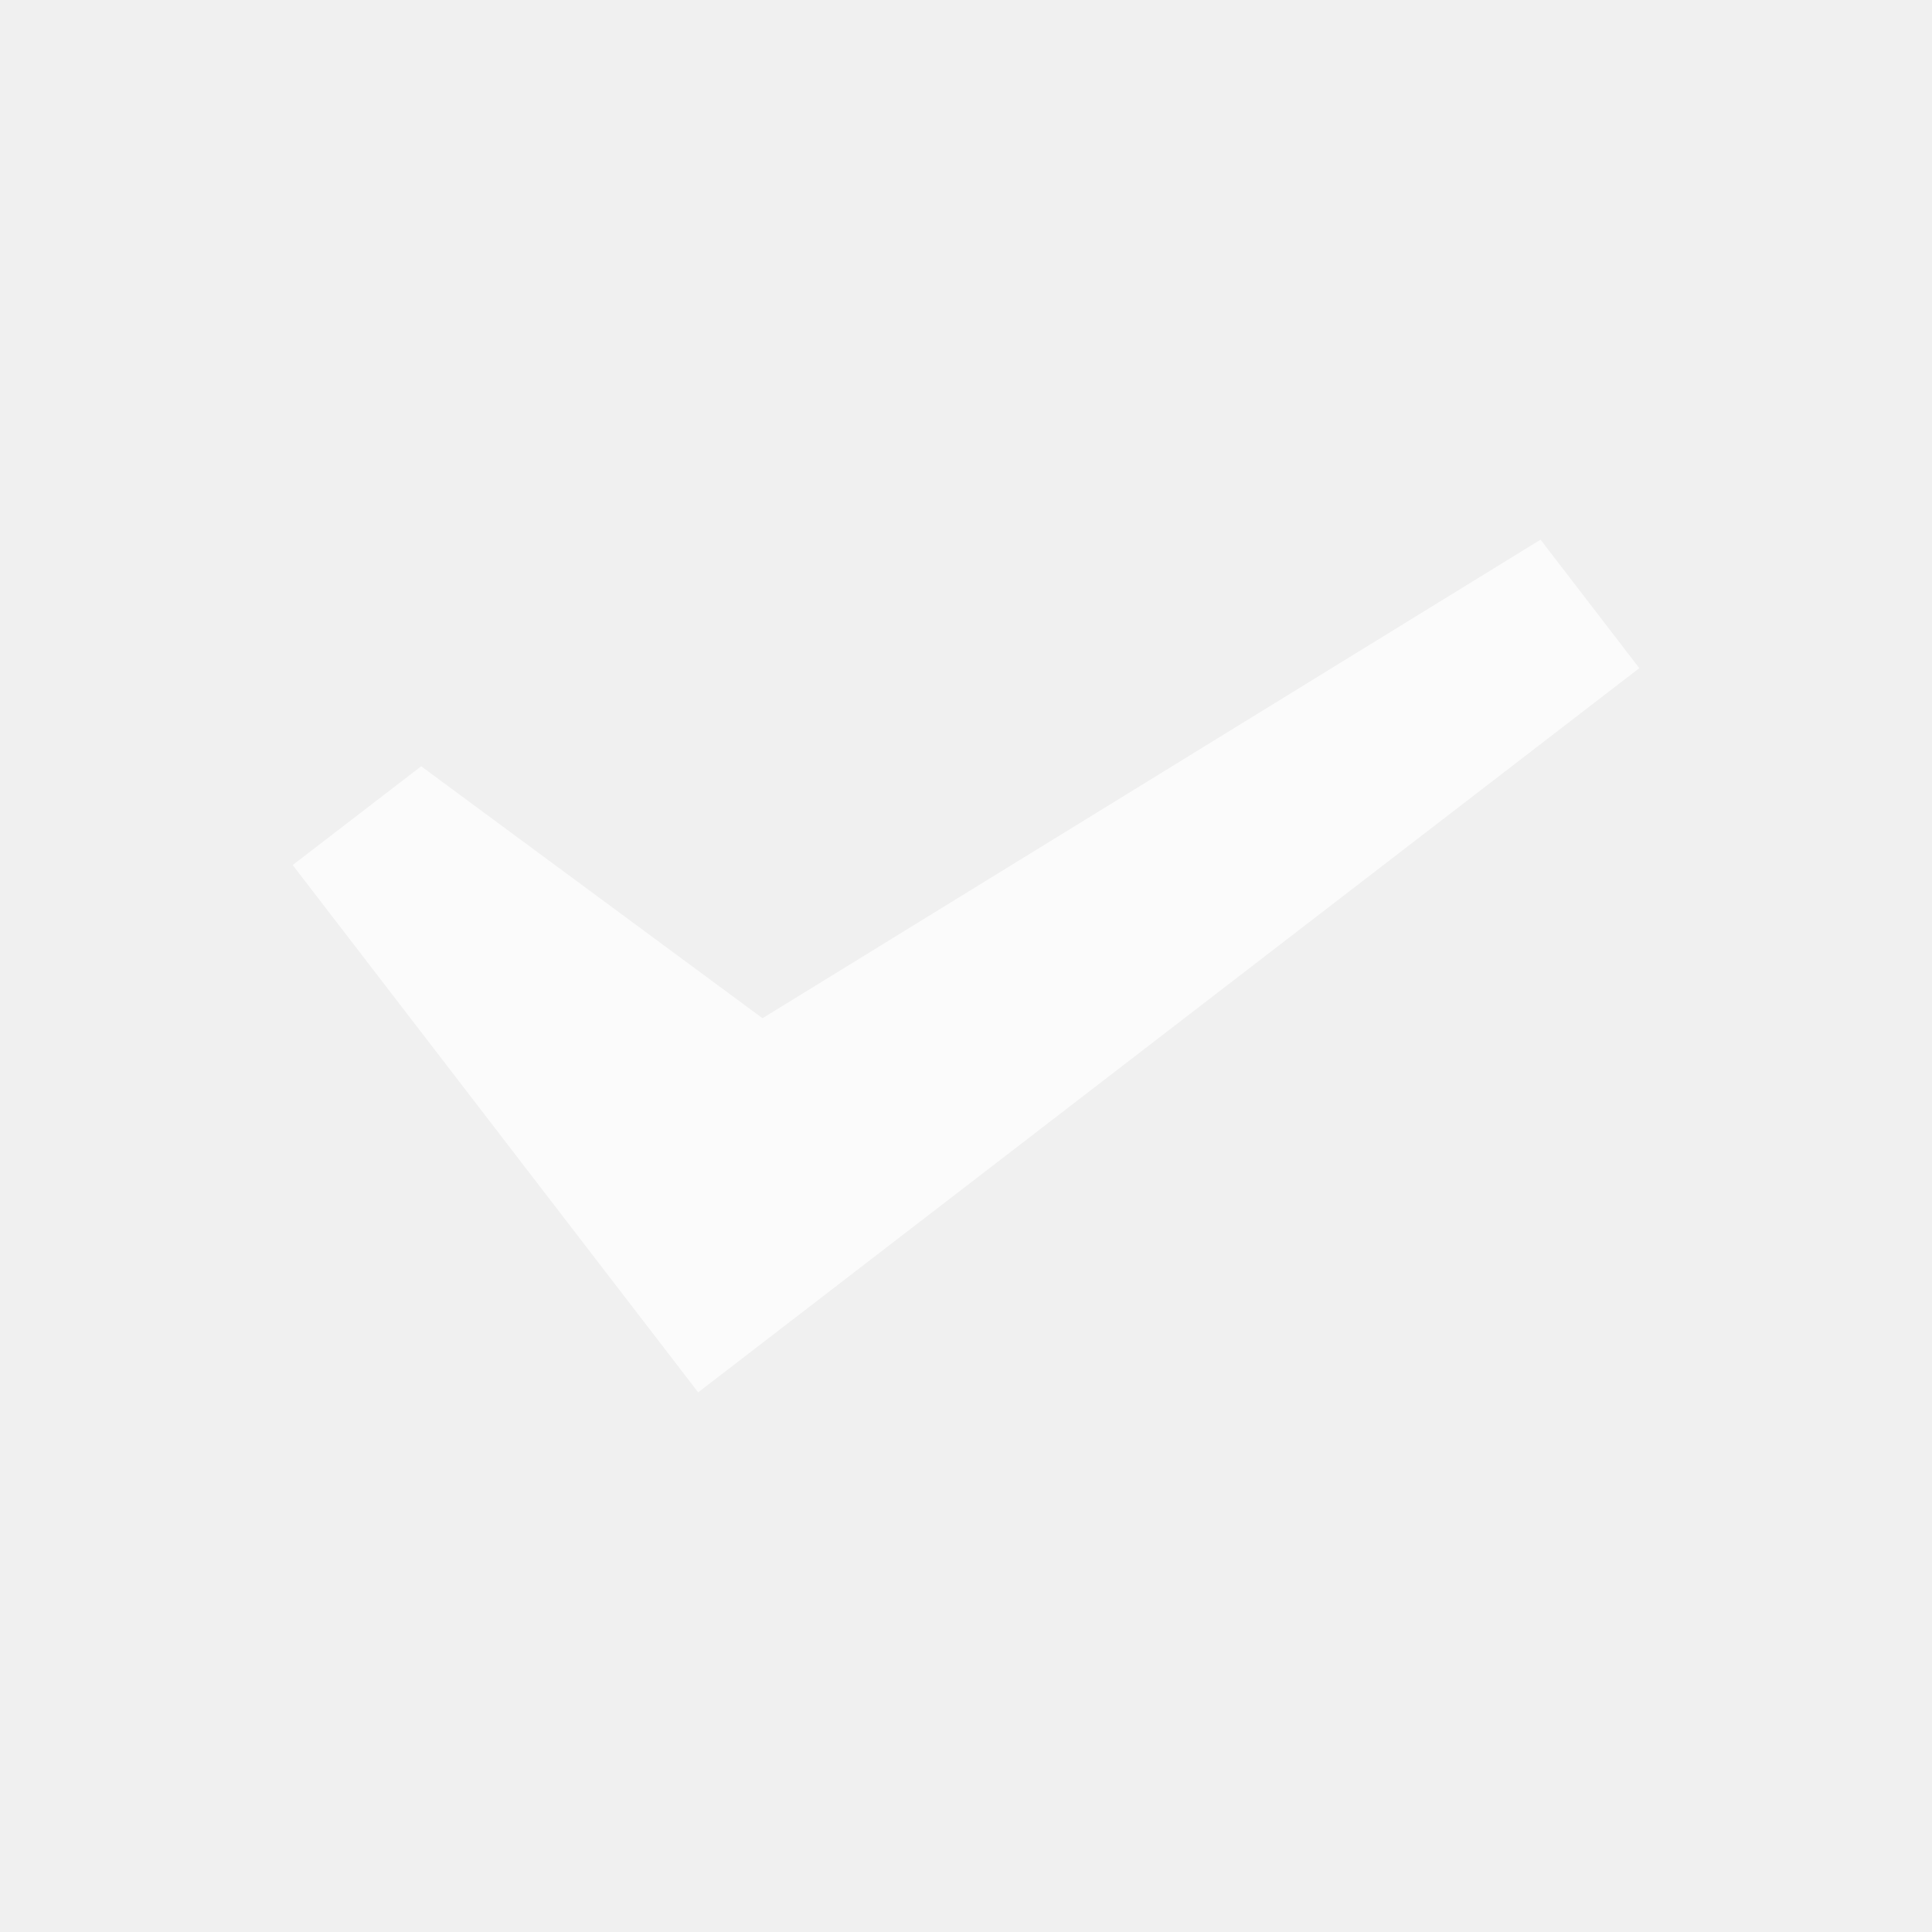
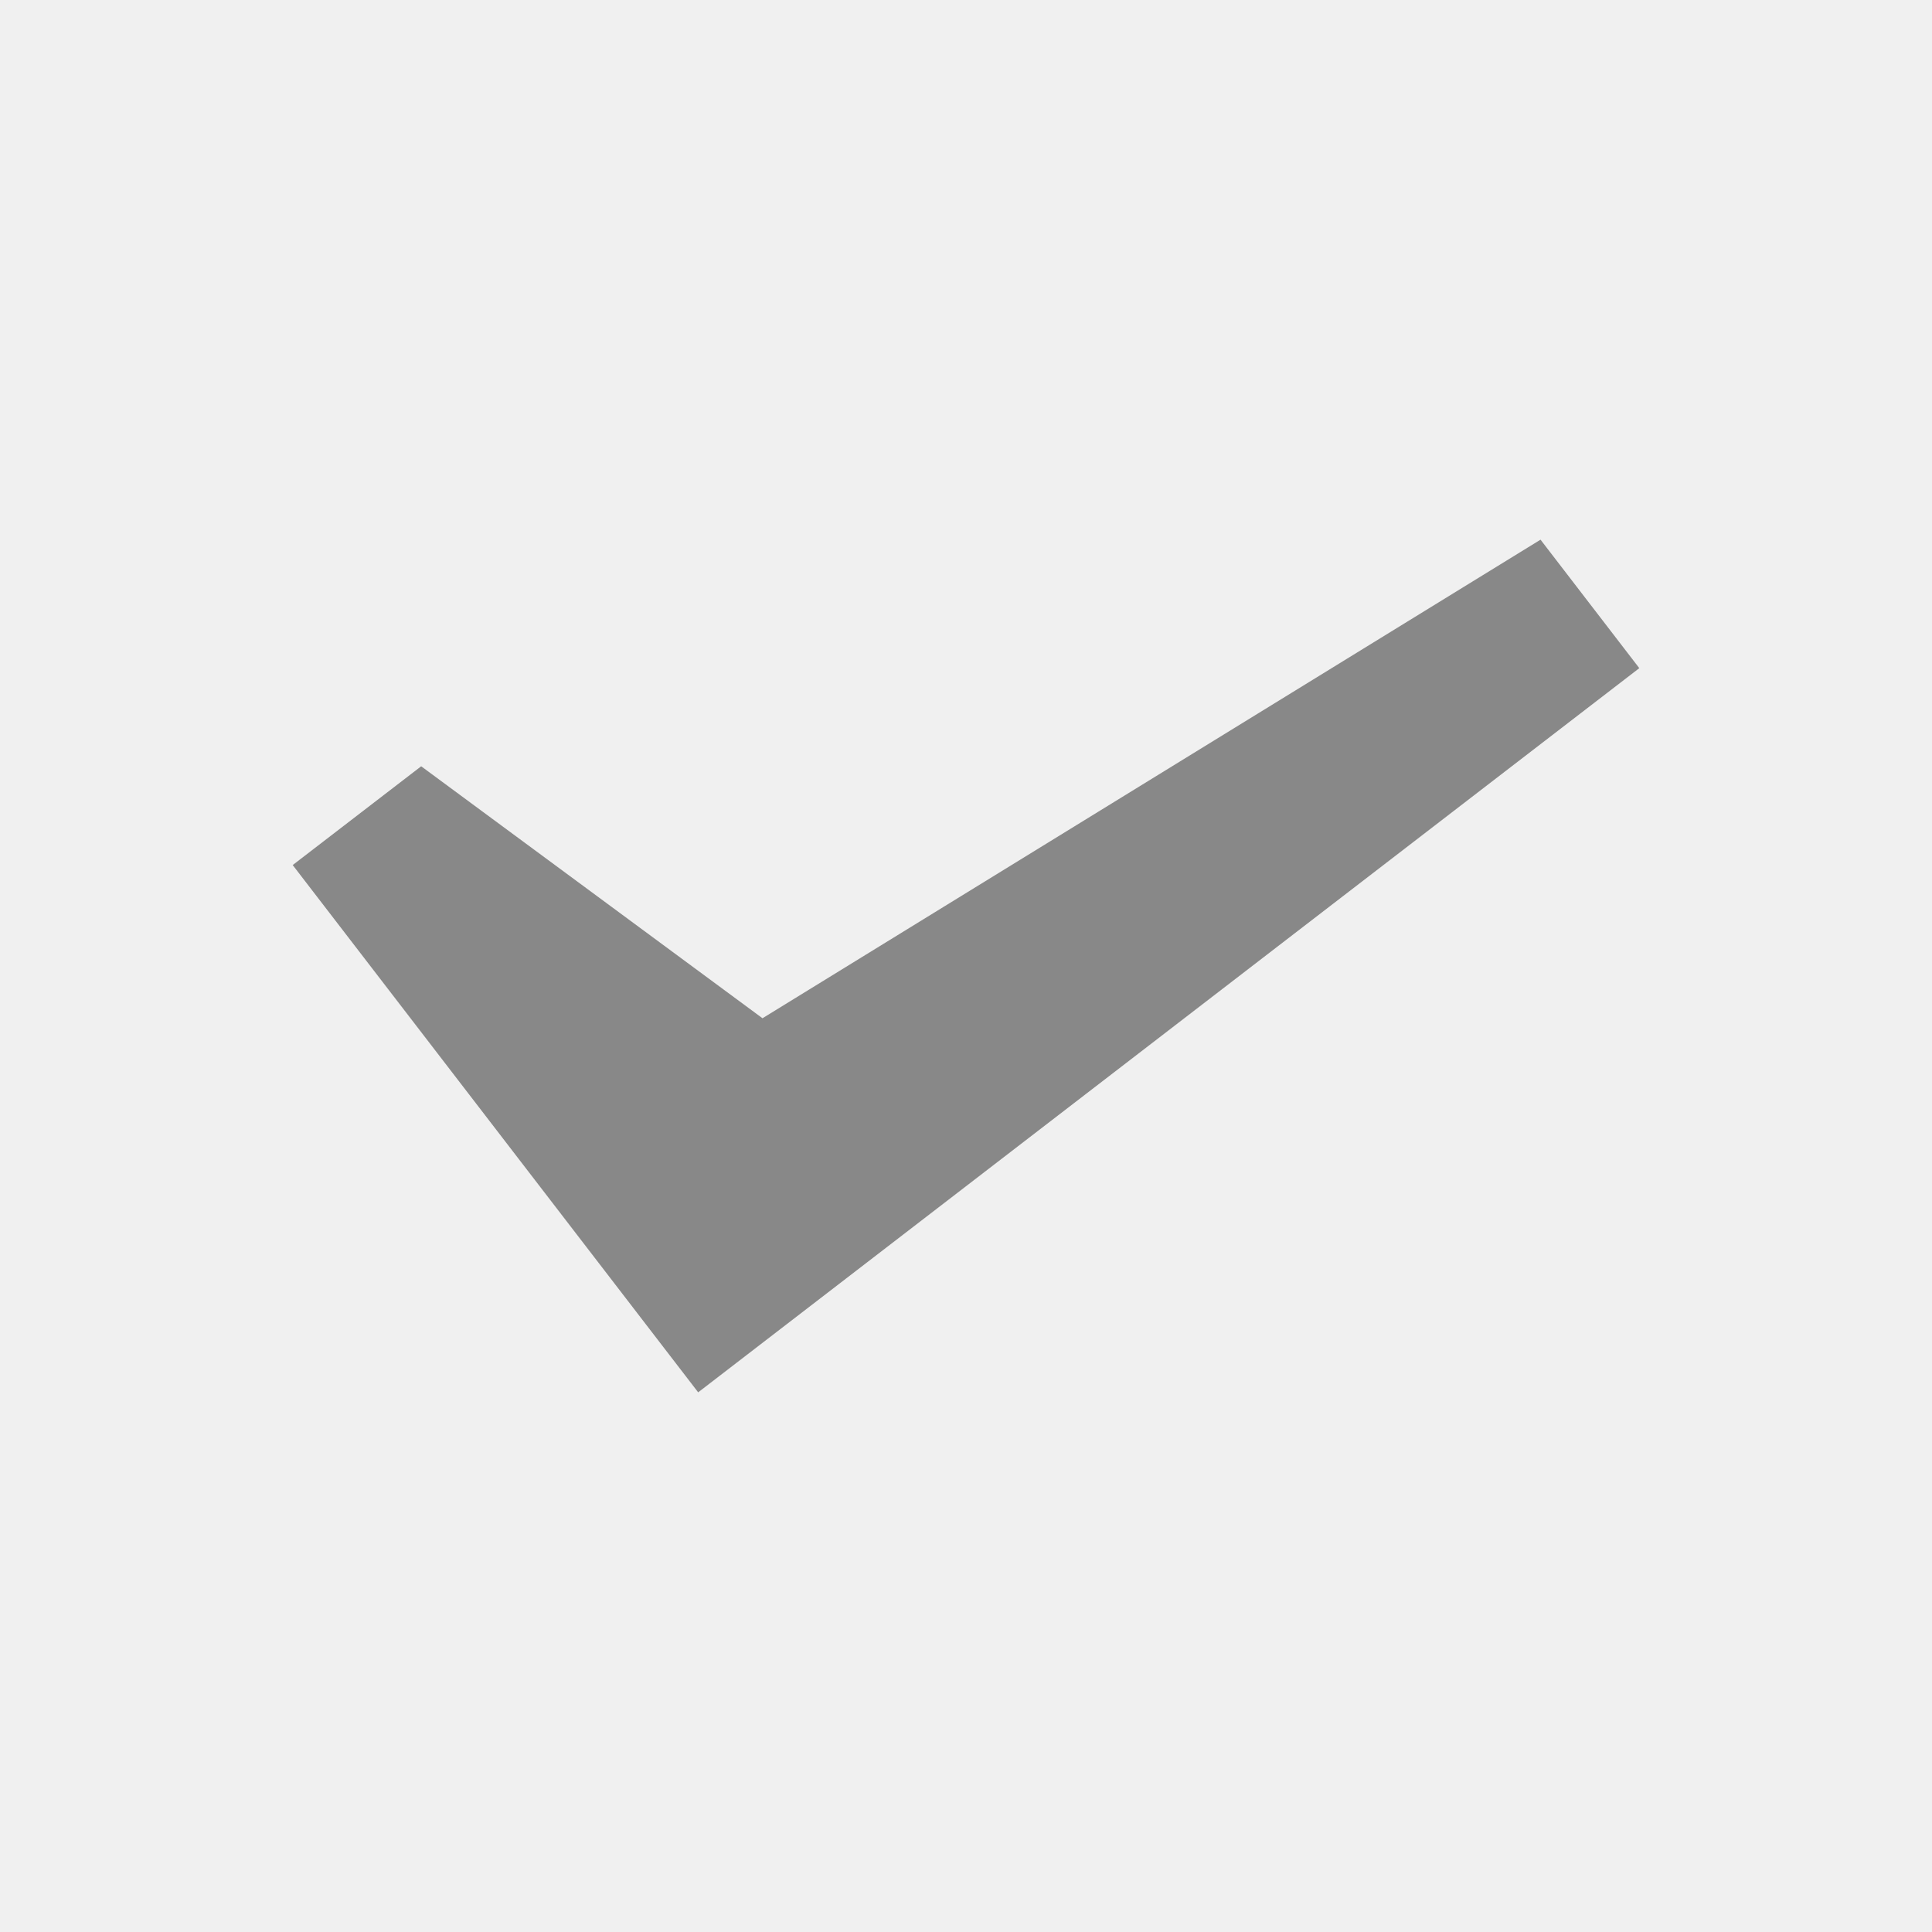
<svg xmlns="http://www.w3.org/2000/svg" version="1.1" id="Layer_1" x="0px" y="0px" width="24px" height="24px" viewBox="0 0 24 24" enable-background="new 0 0 24 24" xml:space="preserve">
-   <polygon opacity="0.75" fill="#FFFFFF" points="9.472,12.649 19.137,6.704 20.364,8.3 8.673,17.296 3.636,10.746 5.232,9.519 " />
+   <polygon fill="#888888" enable-background="new    " points="9.472,12.649 19.137,6.704 20.364,8.3 8.673,17.296 3.636,10.746   5.232,9.519 " />
</svg>
